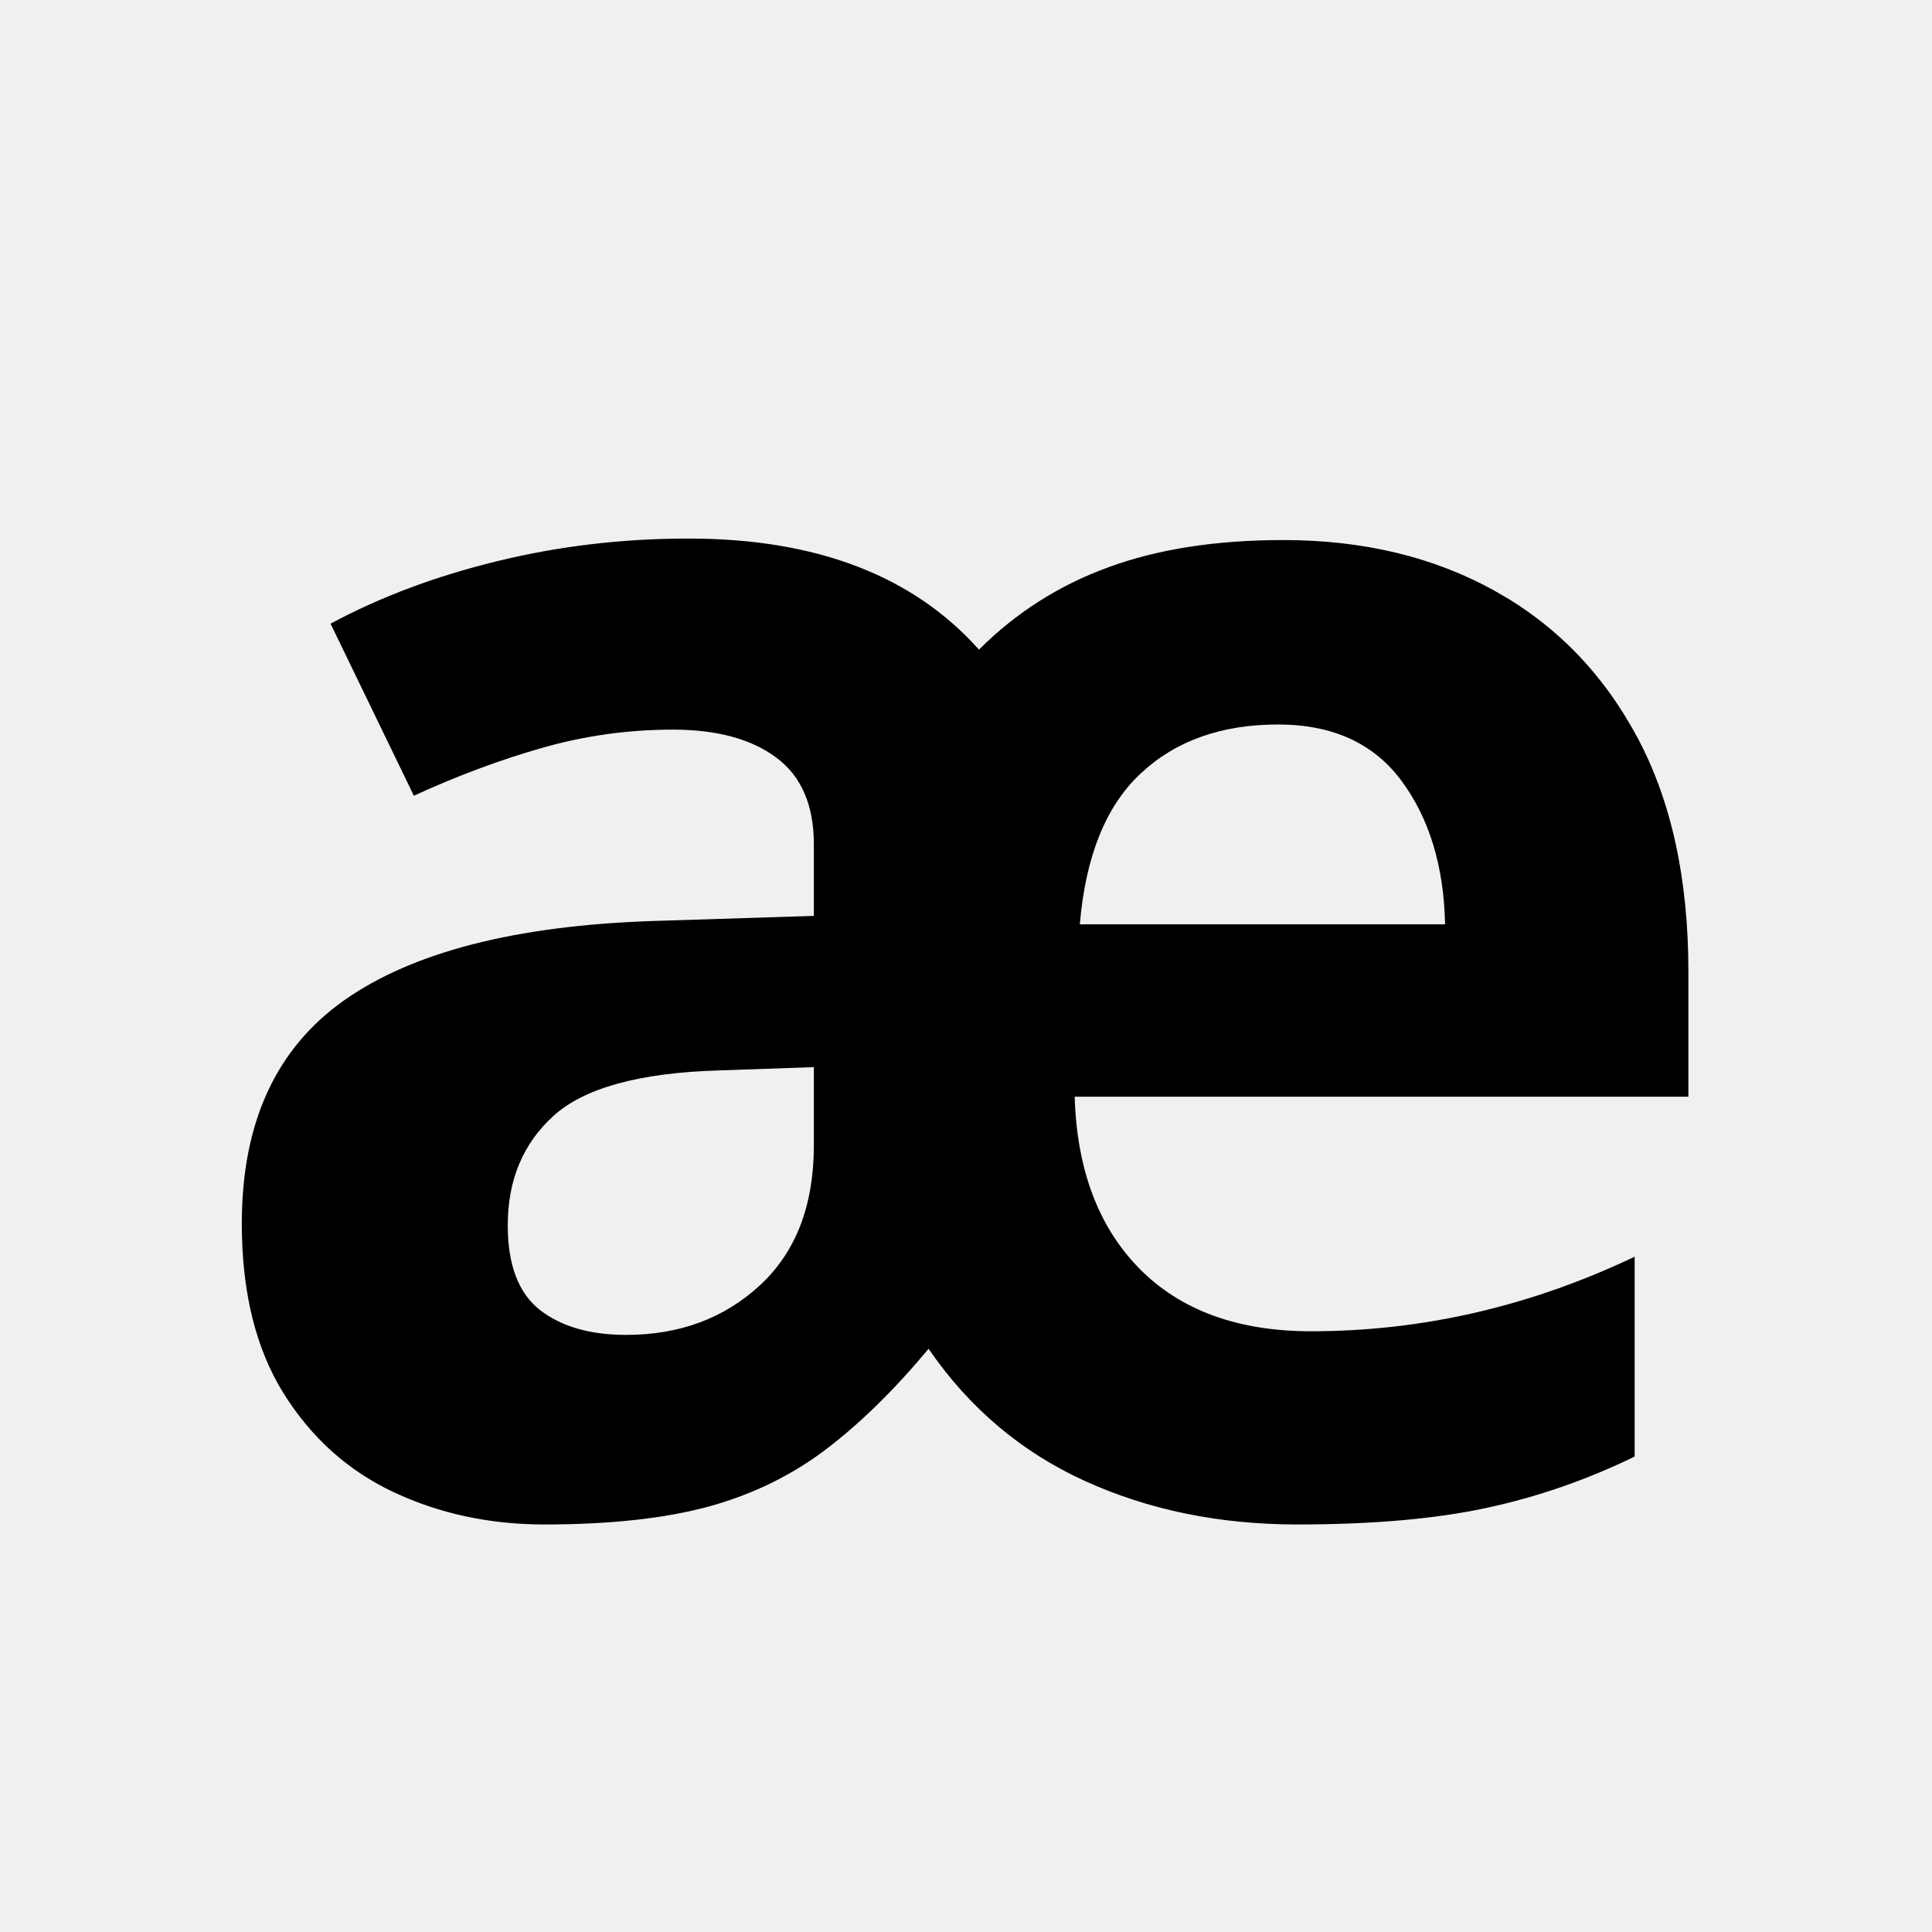
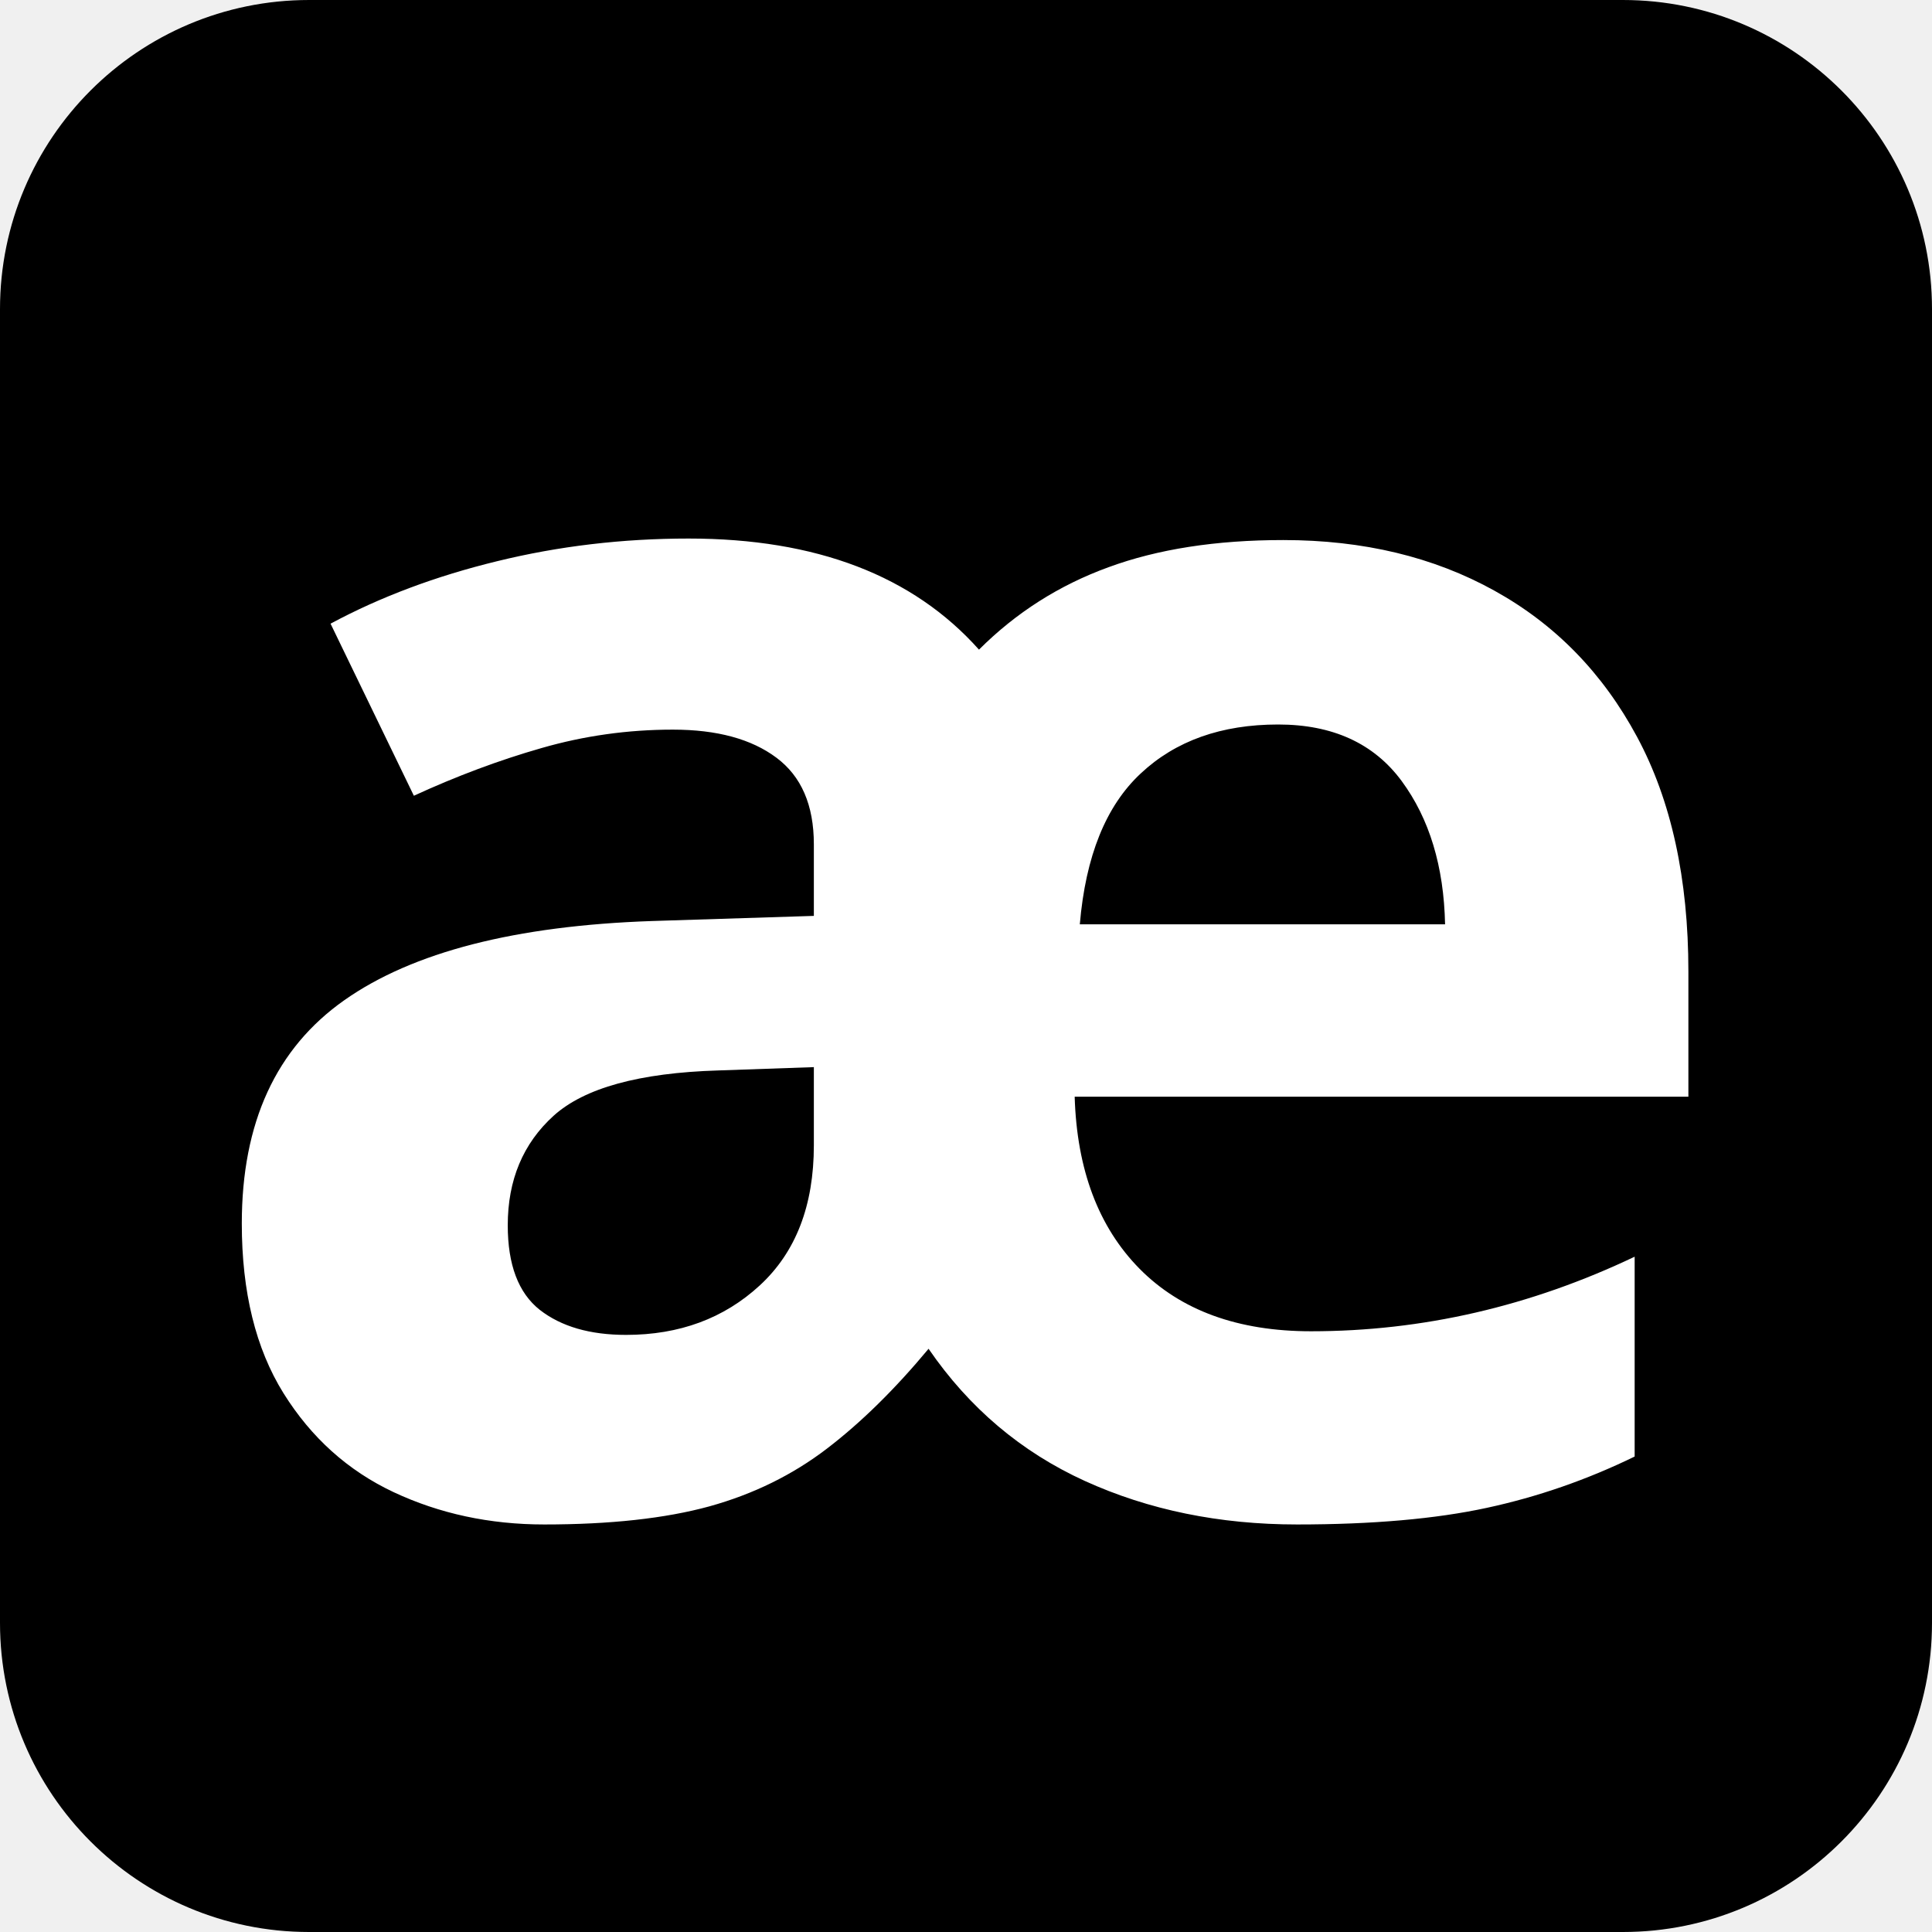
<svg xmlns="http://www.w3.org/2000/svg" viewBox="0 0 100 100">
-   <text x="50" y="78" font-size="90" font-weight="700" font-family="system-ui, sans-serif" text-anchor="middle" fill="#000">æ</text>
+   <rect width="100" height="100" rx="16" fill="#000" />
+   <text x="50" y="78" font-size="90" font-weight="700" font-family="system-ui, sans-serif" text-anchor="middle" fill="#fff">æ</text>
</svg>
